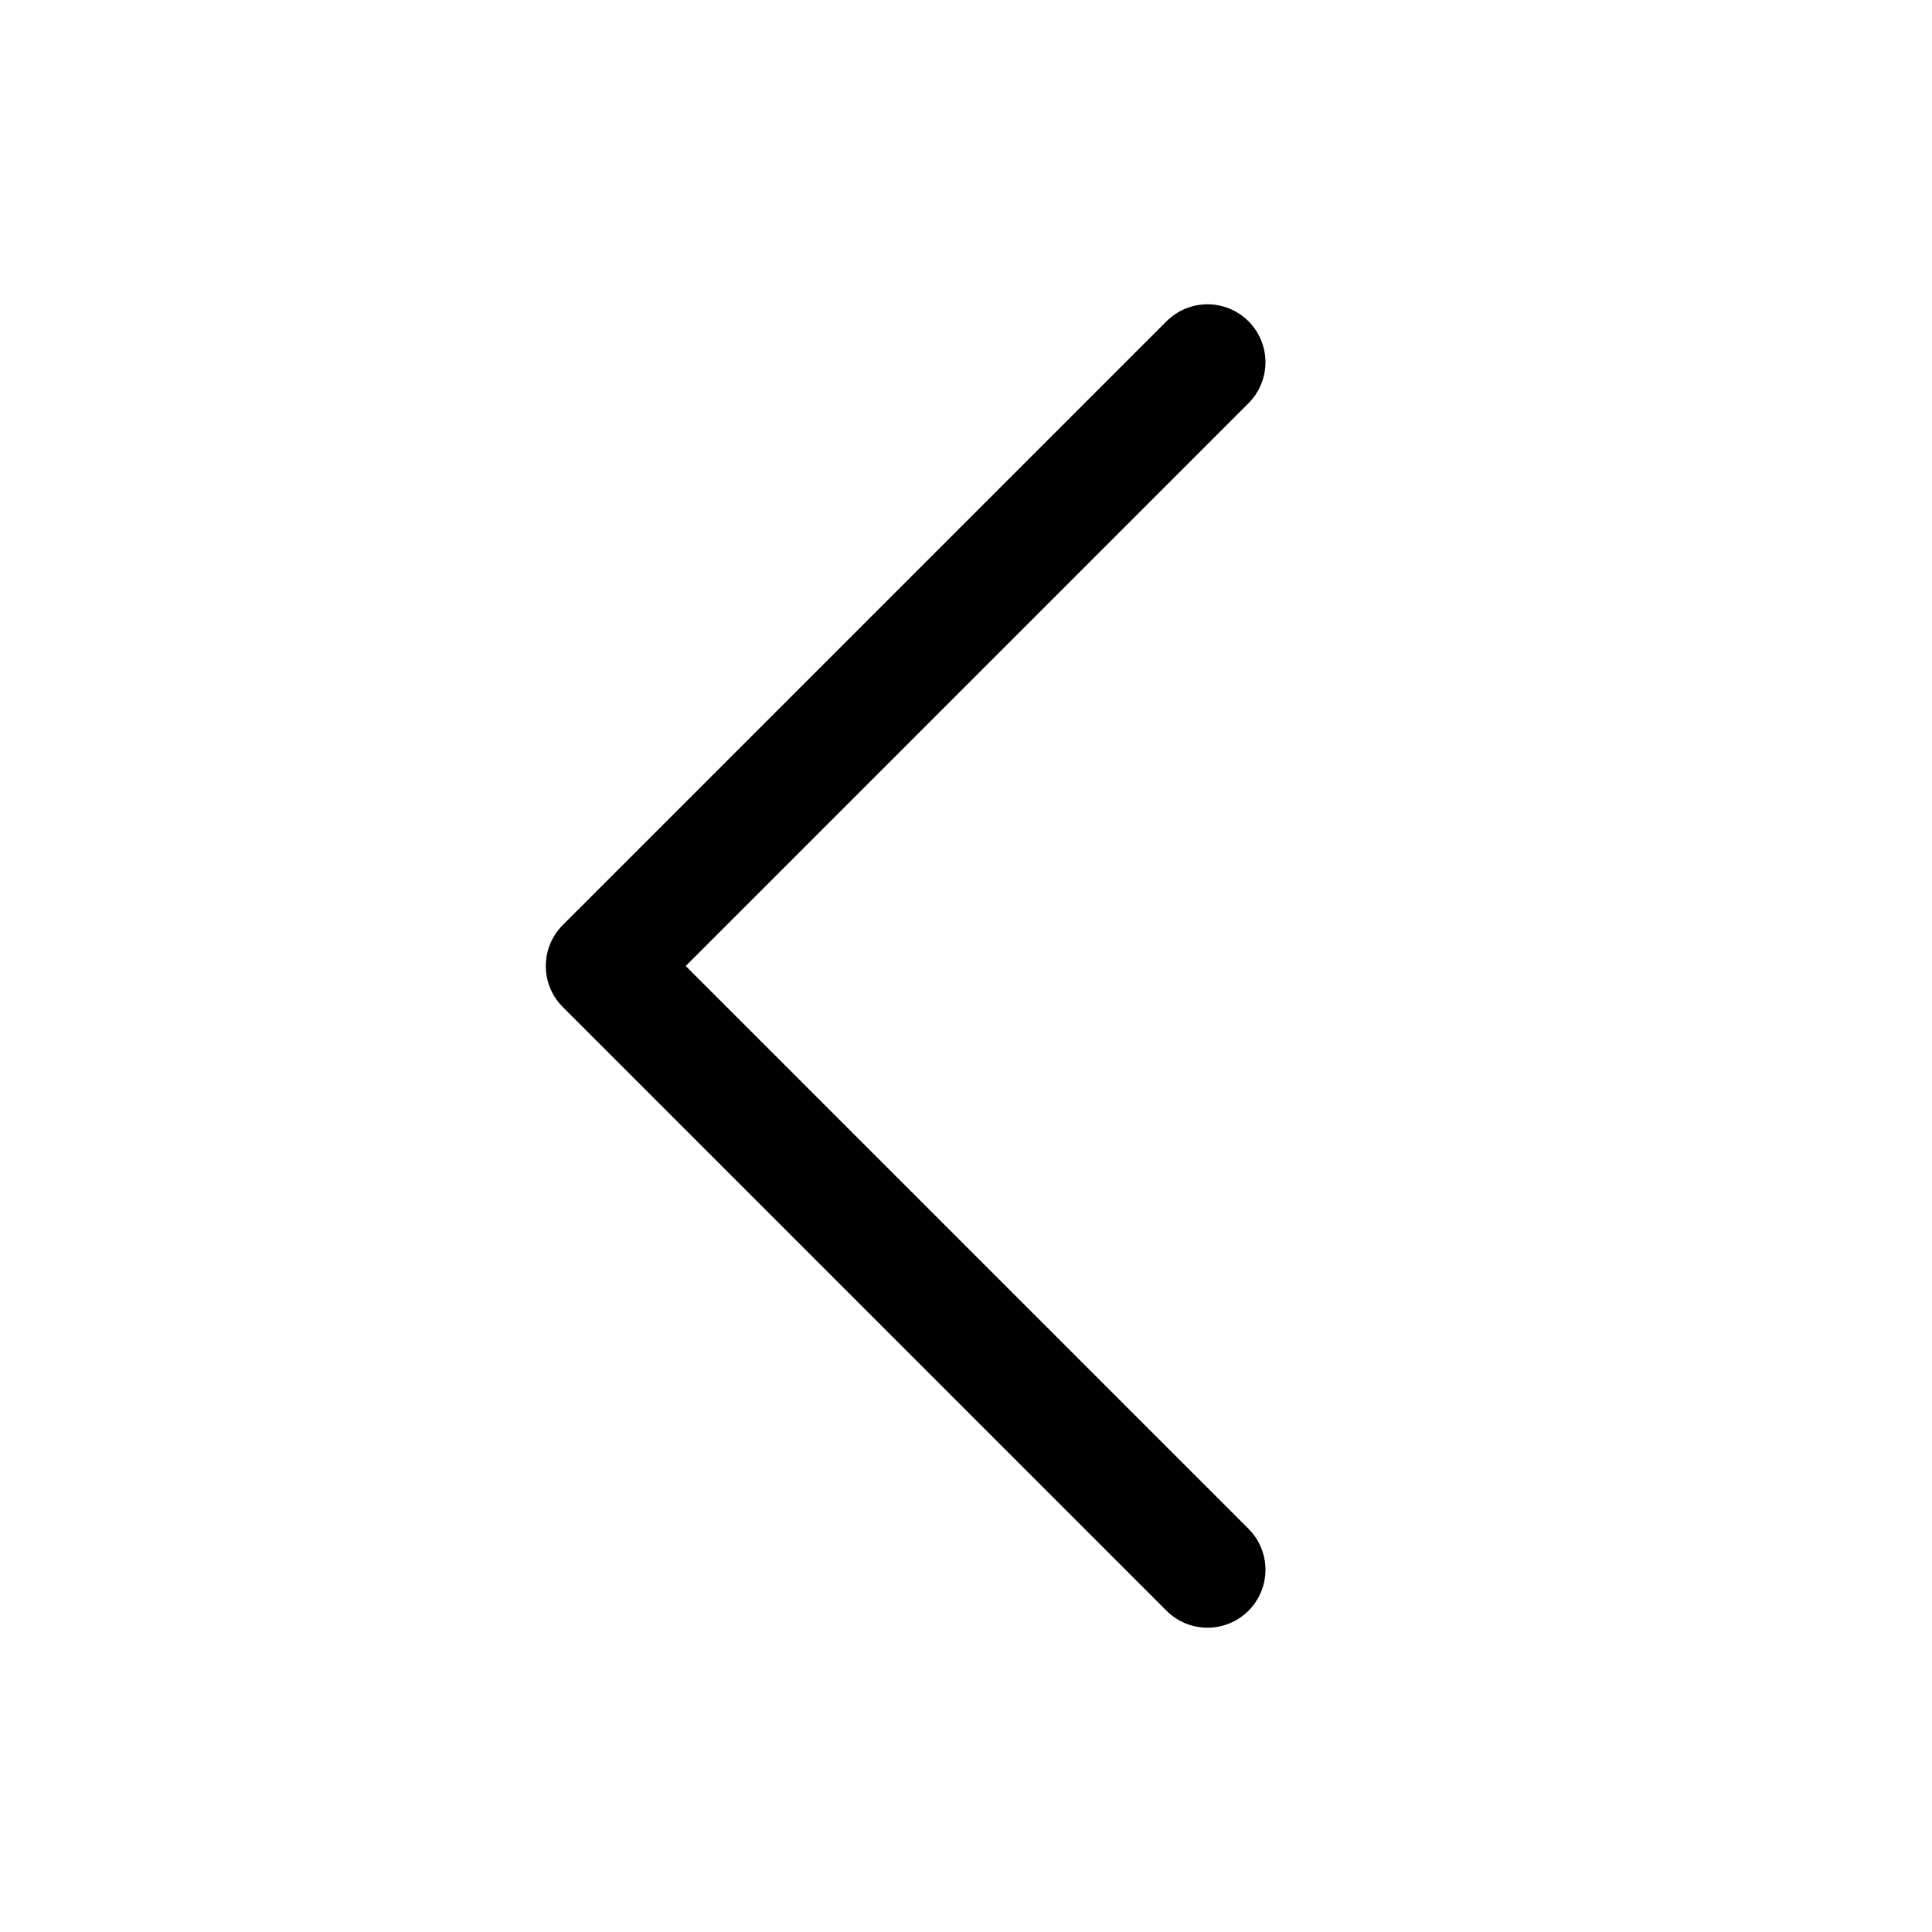
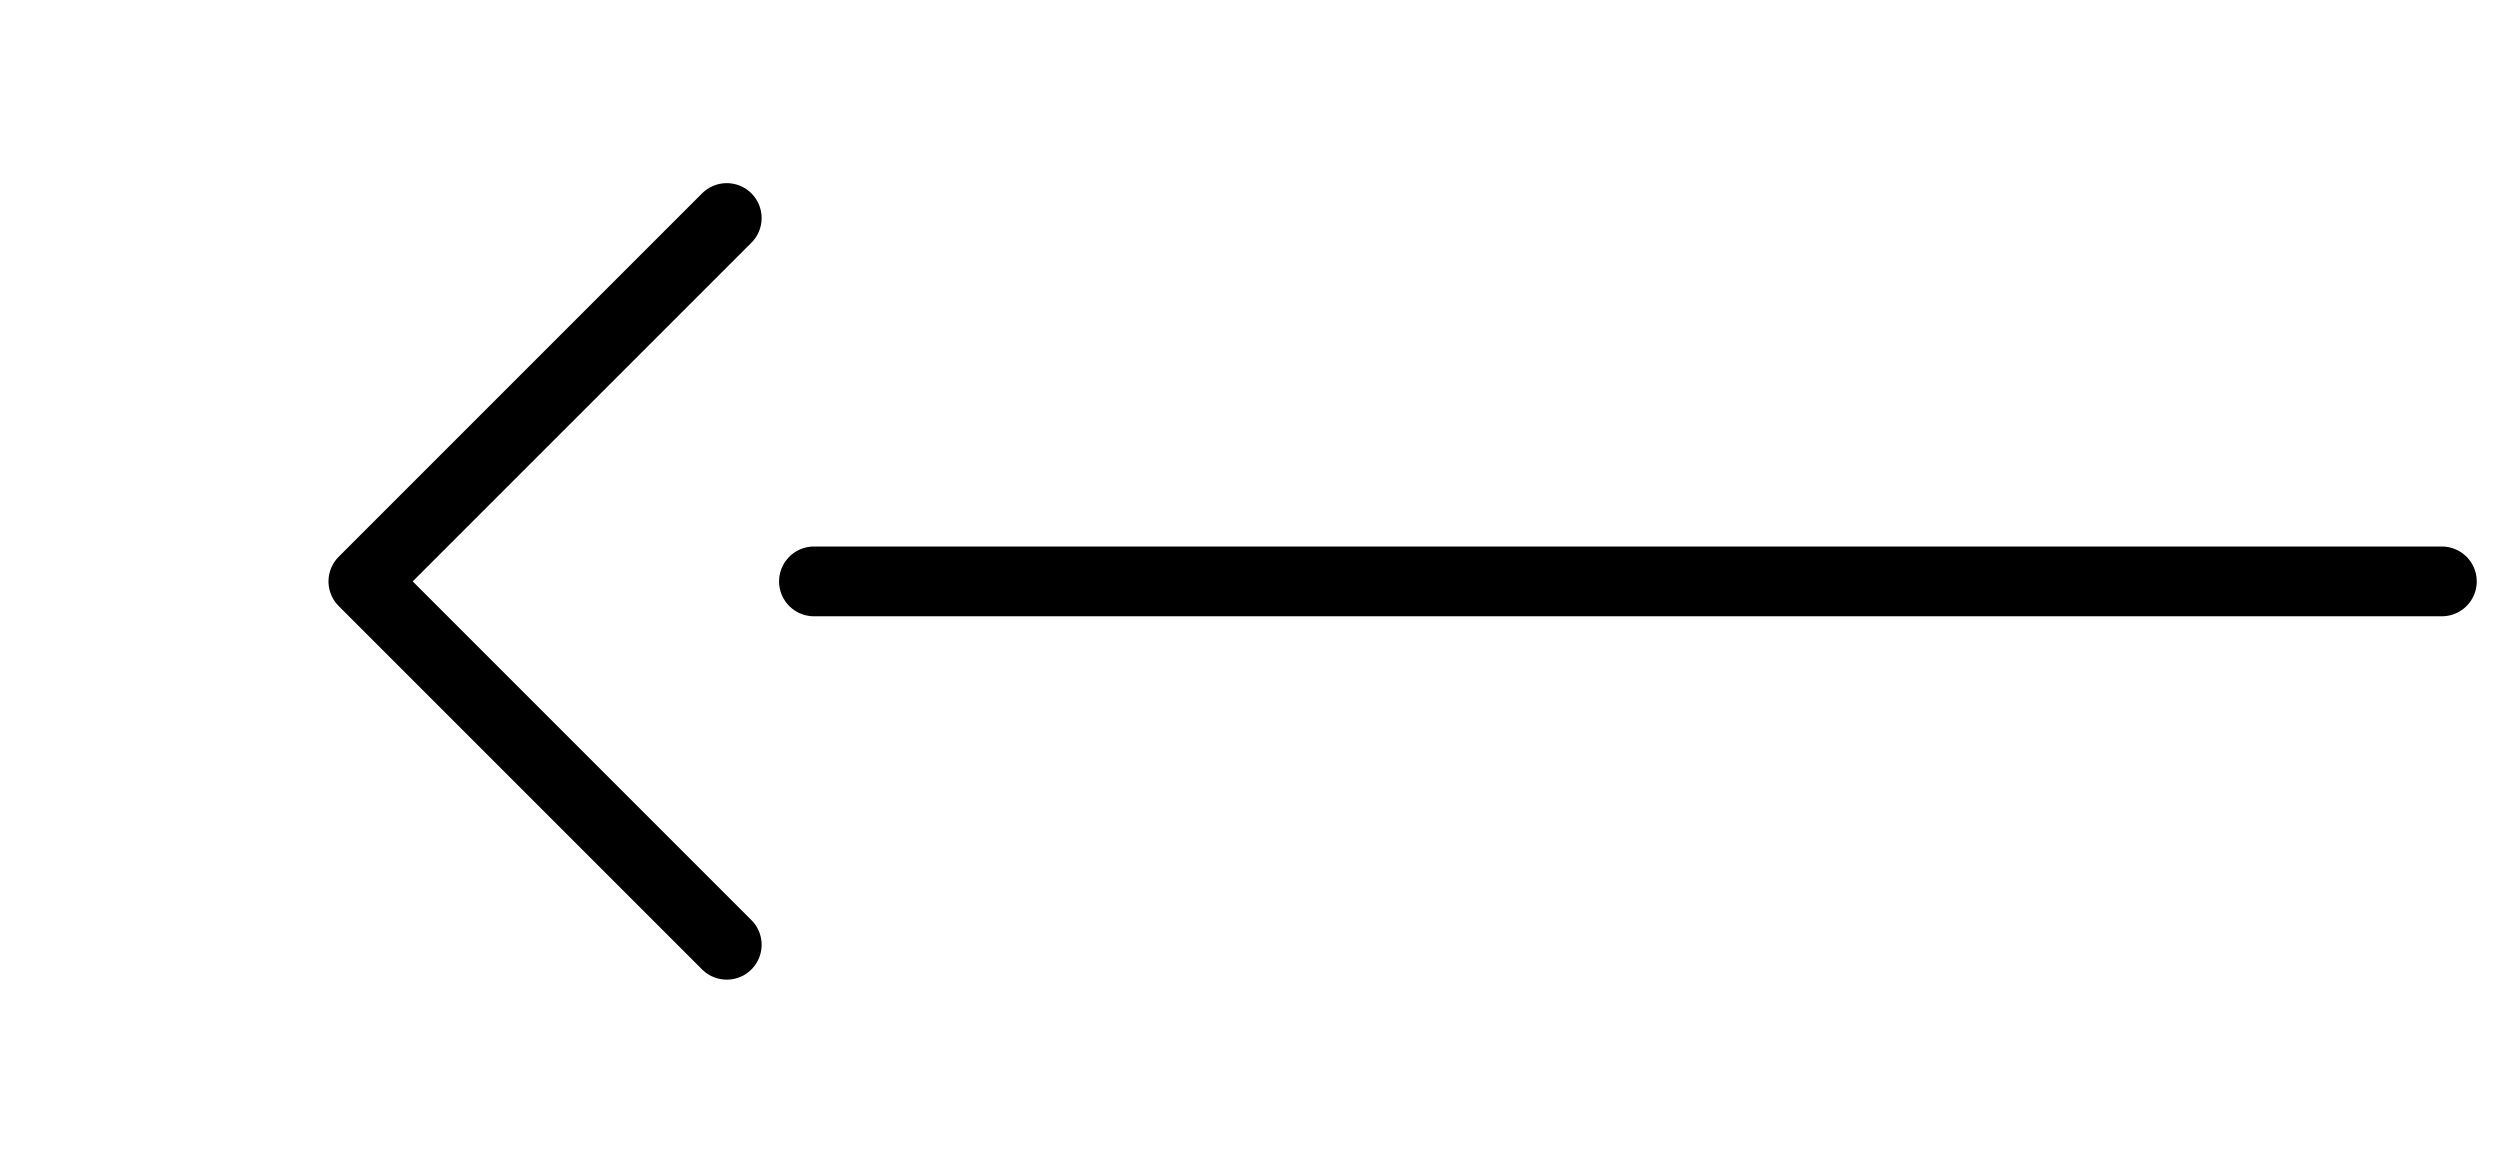
- <svg xmlns="http://www.w3.org/2000/svg" preserveAspectRatio="none" overflow="visible" style="display: block;" width="20" height="20" viewBox="0 0 20 20" fill="none">
-   <g id="BackArrow_Icon_UIA">
-     <rect id="Rectangle 3299" opacity="0" x="0.6" y="0.6" width="18.8" height="18.8" fill="black" stroke="black" stroke-width="1.2" />
-     <path id="Vector 7" d="M12.5 3.75L6.25 10L12.5 16.25" stroke="black" stroke-width="1.2" stroke-linecap="round" stroke-linejoin="round" />
-   </g>
+ <svg xmlns="http://www.w3.org/2000/svg" width="43" height="20" viewBox="0 0 43 20" fill="none">
+   <path d="M12.5 3.75L6.25 10L12.5 16.25" stroke="black" stroke-width="1.2" stroke-linecap="round" stroke-linejoin="round" />
+   <path d="M42 10L14 10" stroke="black" stroke-width="1.2" stroke-linecap="round" />
</svg>
